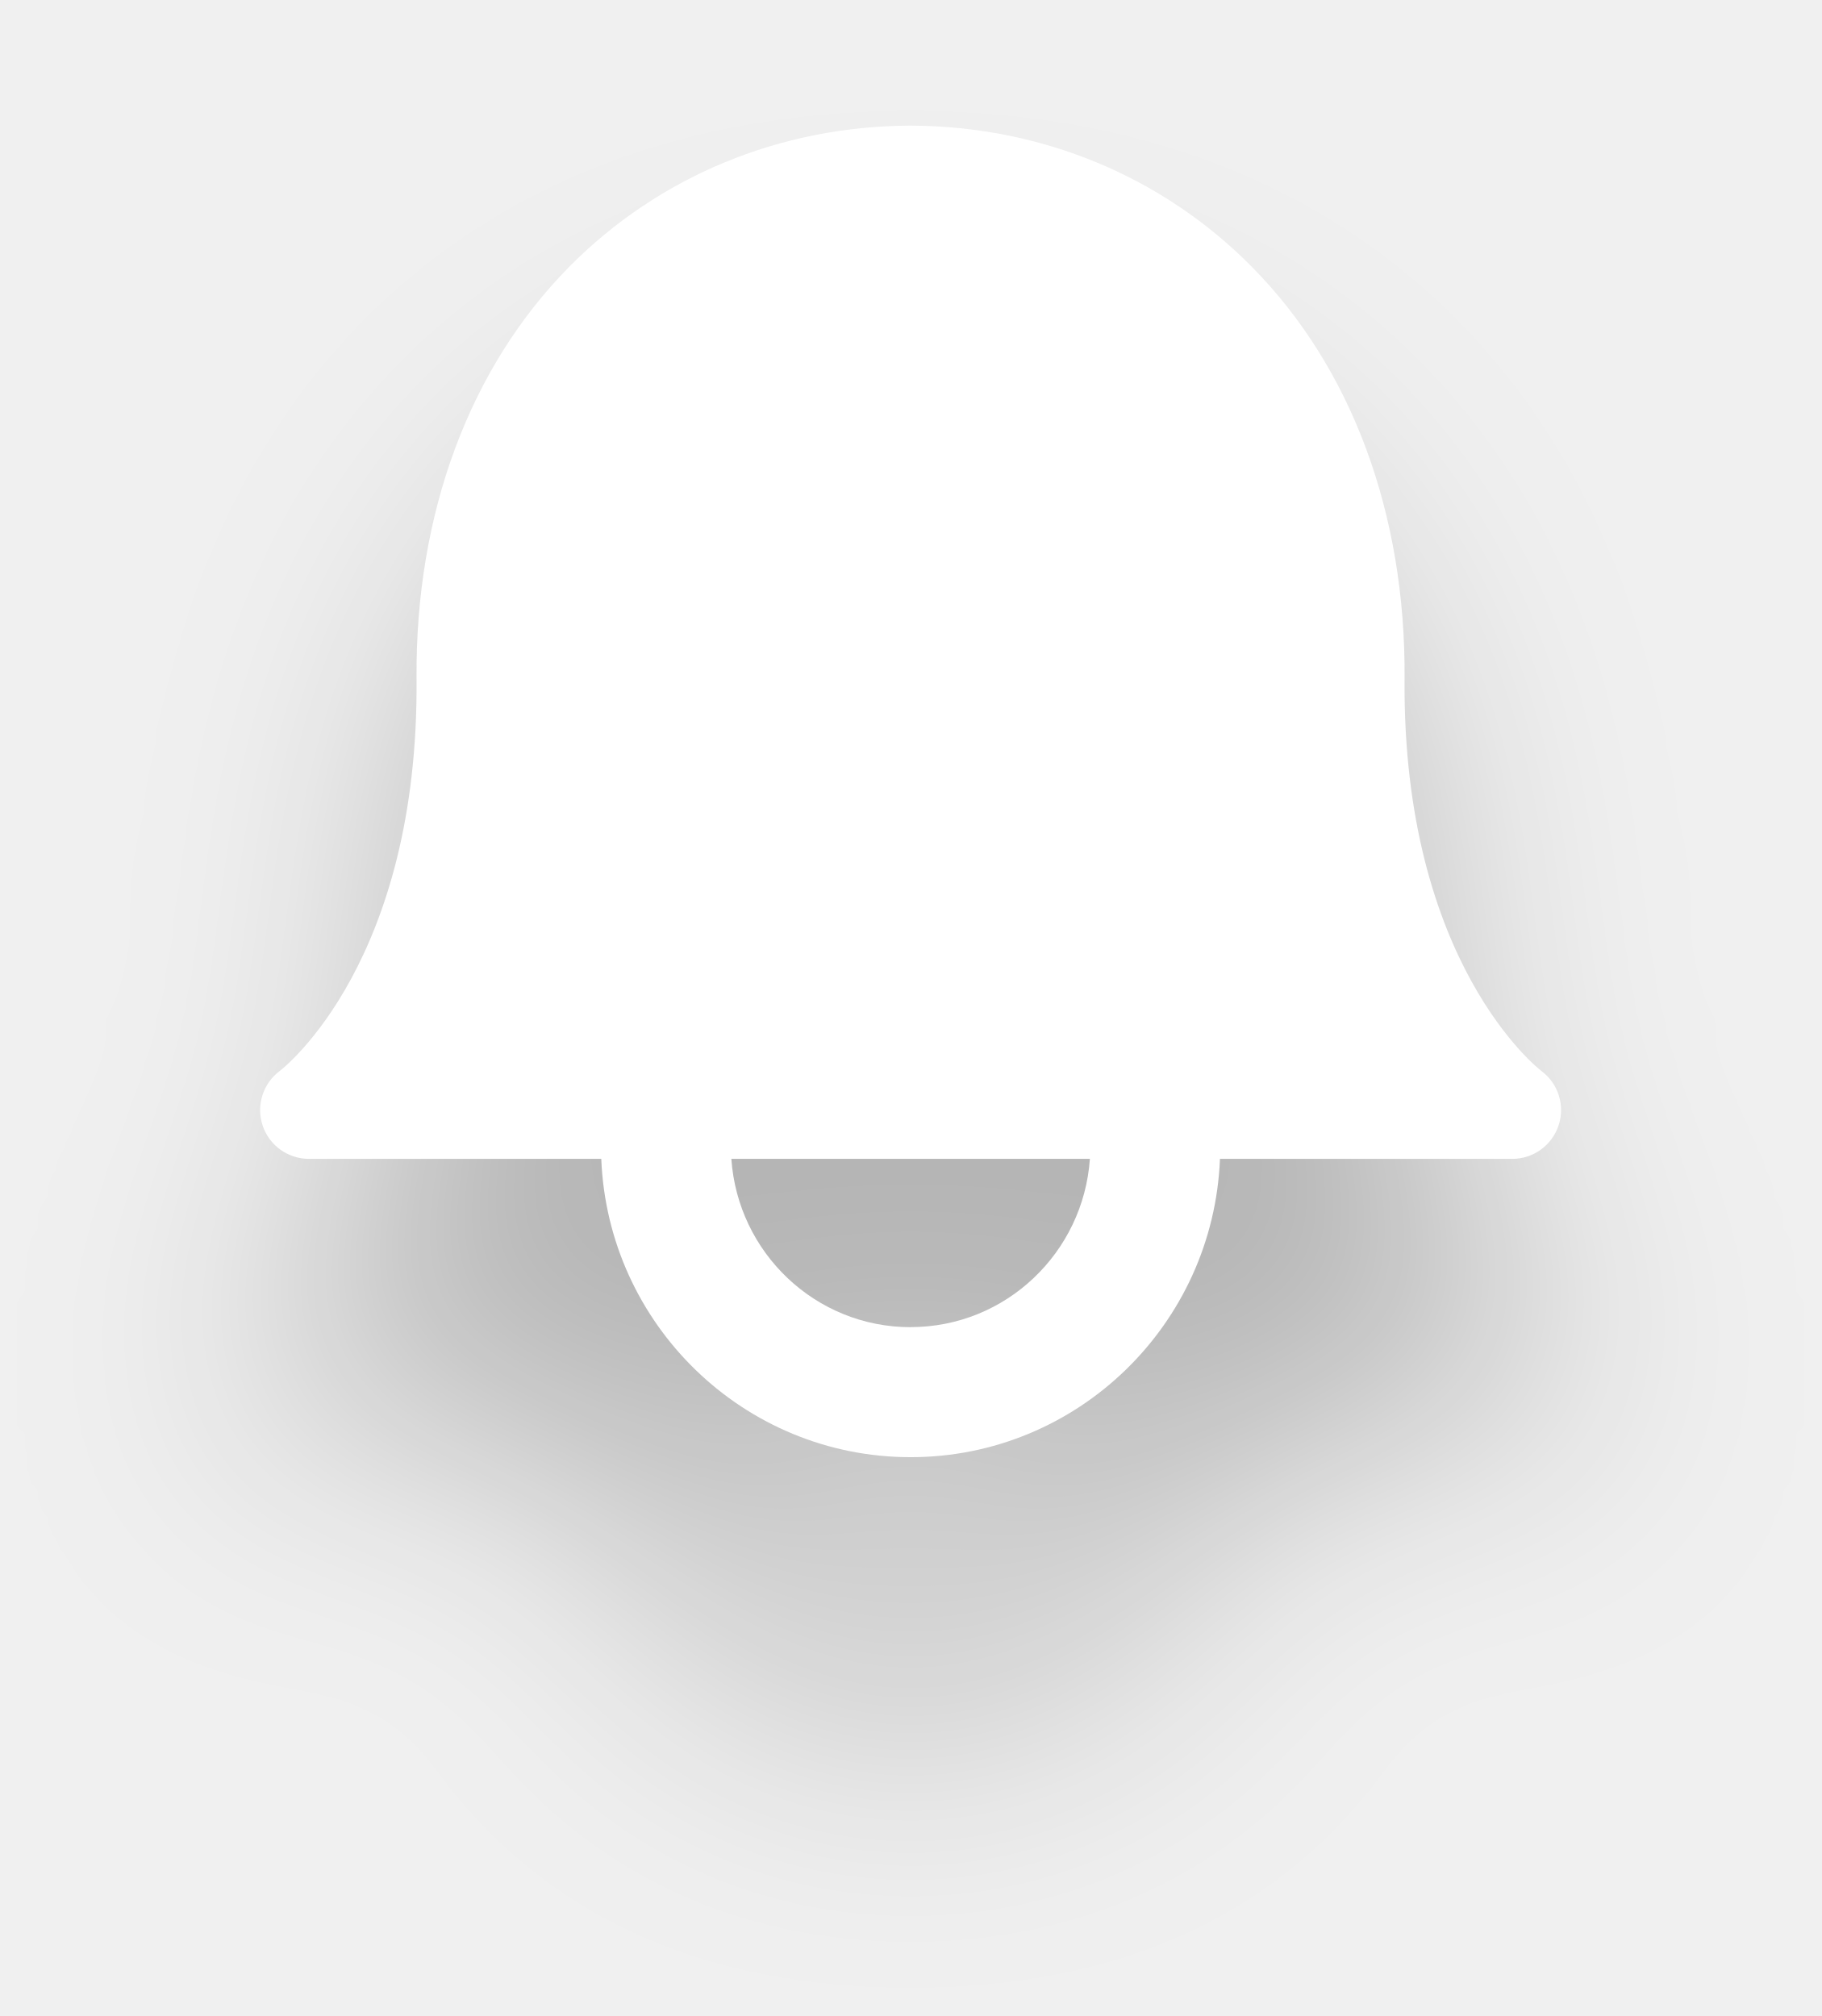
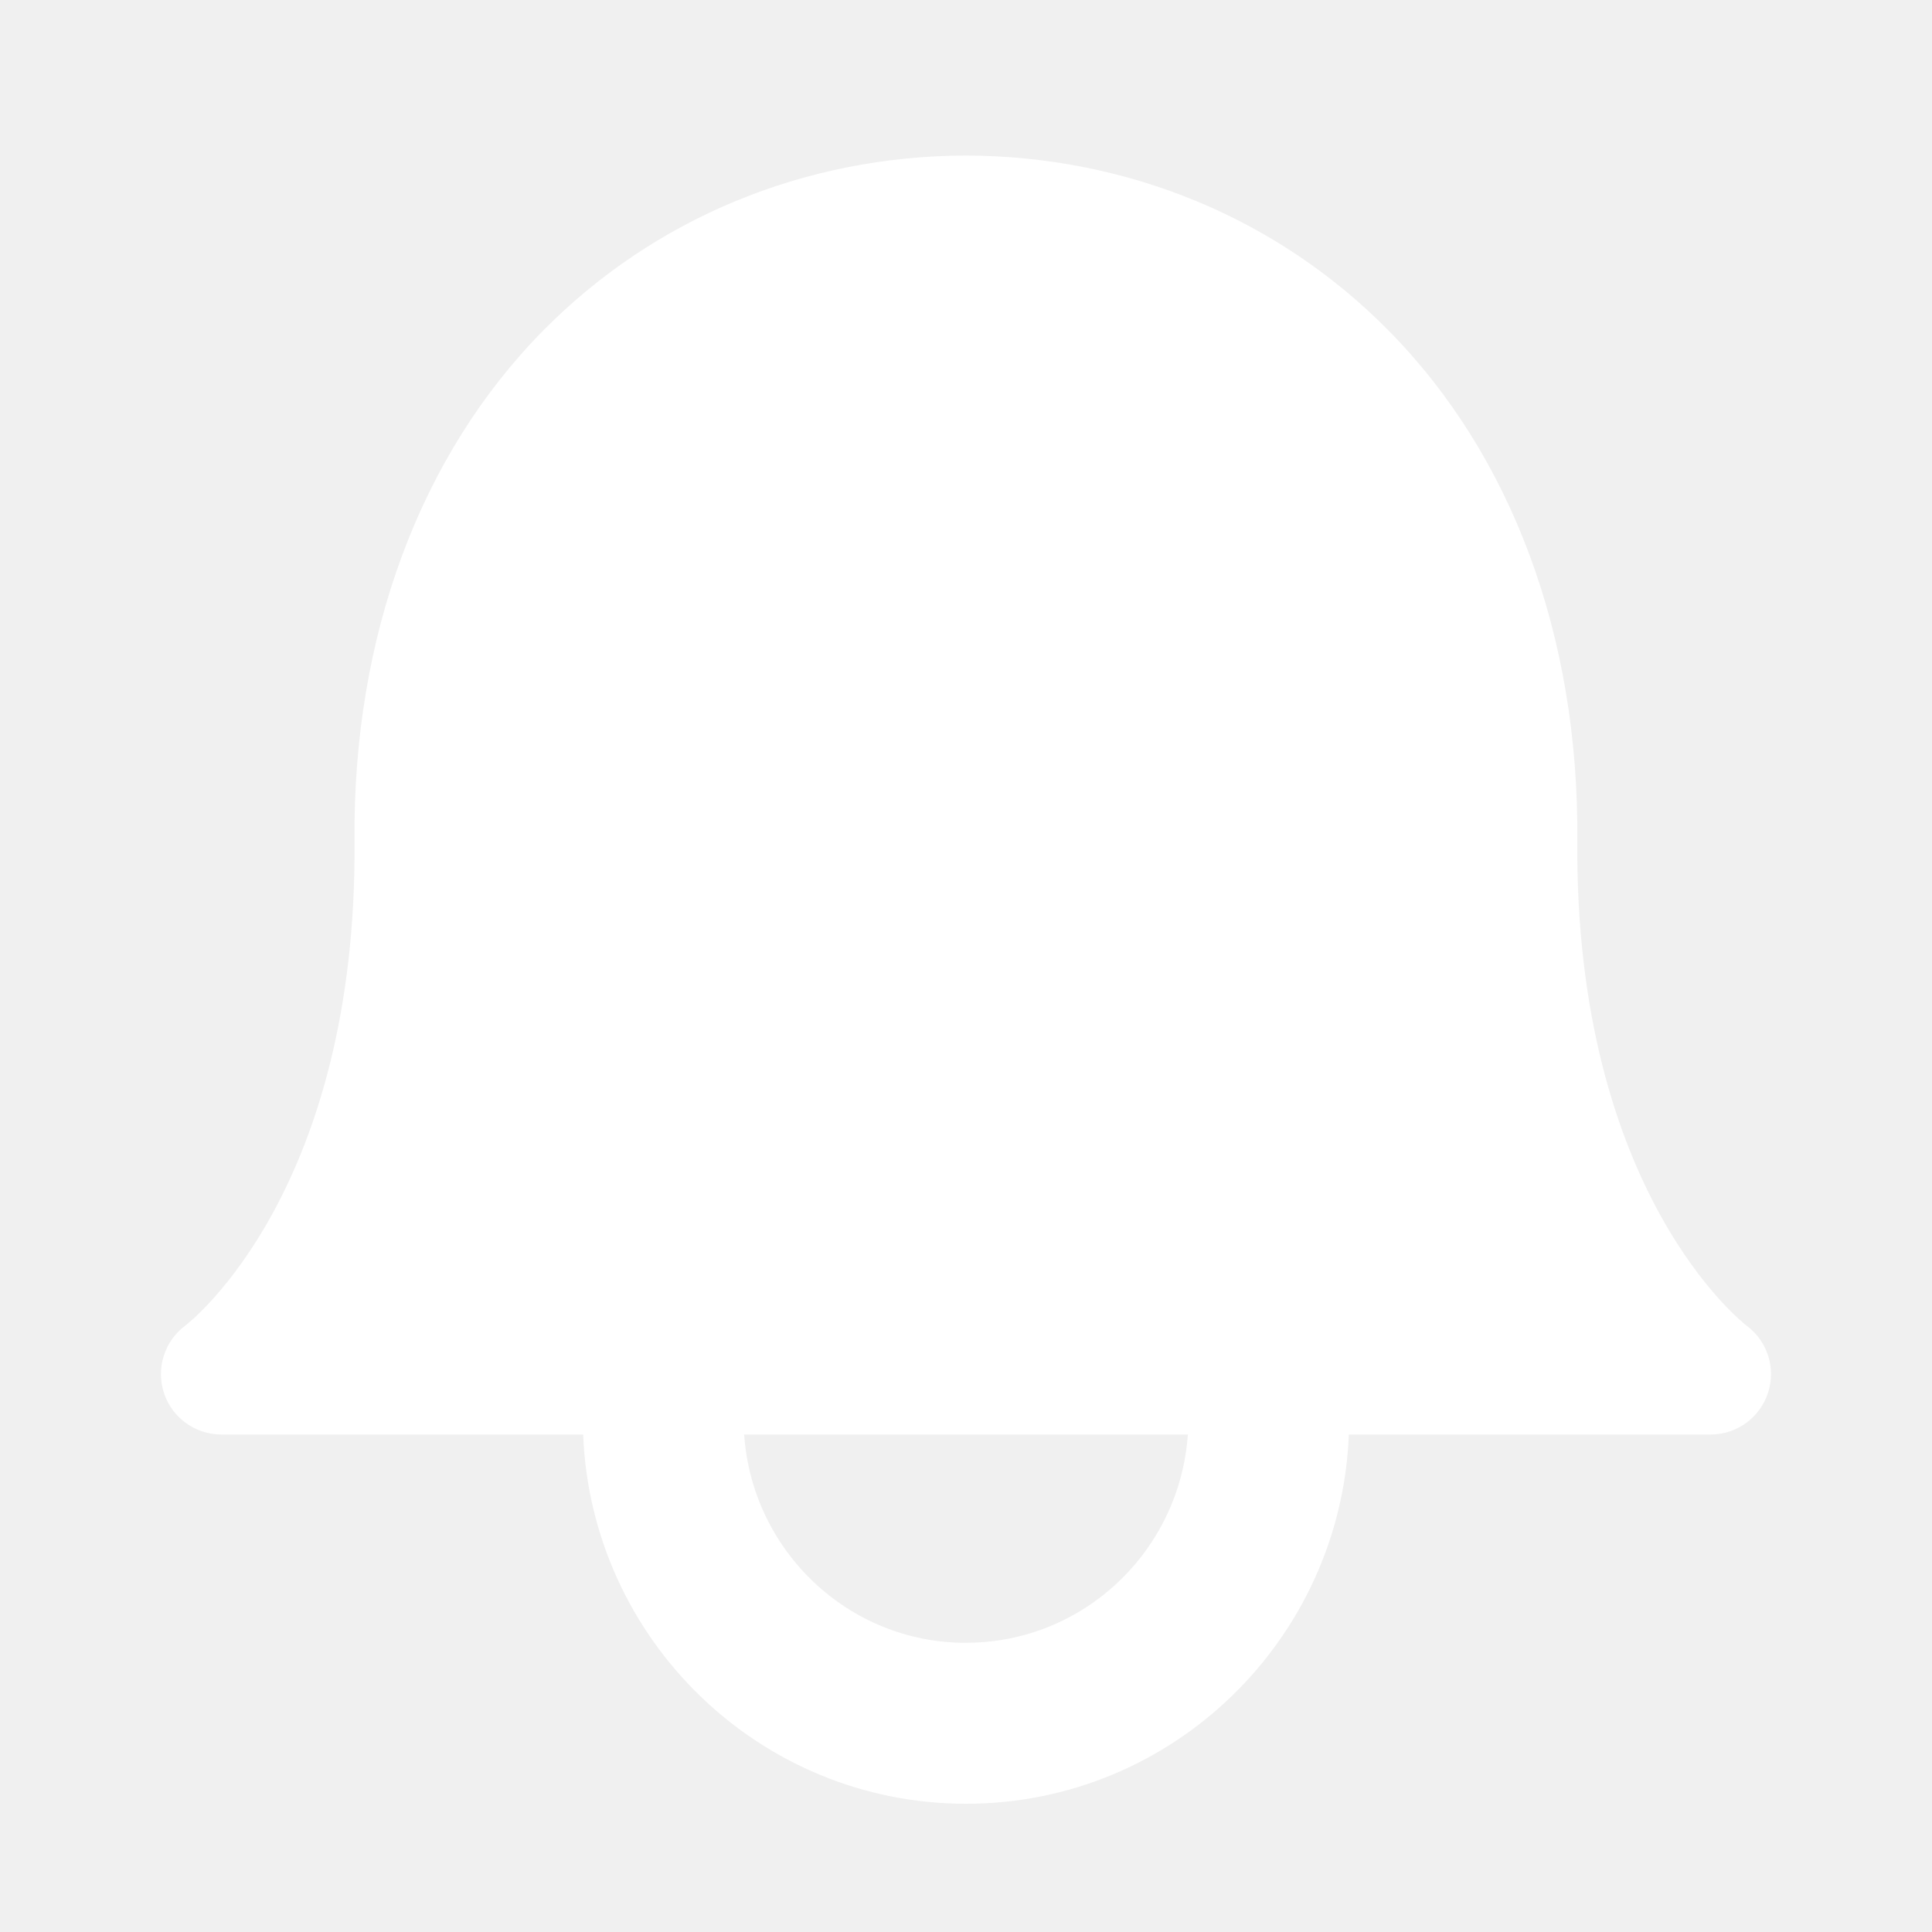
- <svg xmlns="http://www.w3.org/2000/svg" width="28" height="31" viewBox="0 0 28 31" fill="none">
-   <g filter="url(#filter0_d)">
-     <path d="M23.697 16.468C23.677 16.452 21.557 14.828 21.594 10.438C21.614 7.905 20.782 5.656 19.247 4.104C17.872 2.711 16.01 1.94 14.005 1.932H13.992C11.988 1.94 10.126 2.712 8.75 4.104C7.216 5.657 6.383 7.906 6.404 10.437C6.441 14.769 4.384 16.404 4.302 16.467C4.042 16.661 3.936 16.997 4.037 17.305C4.138 17.613 4.427 17.82 4.75 17.82H9.244C9.344 20.364 11.432 22.407 14 22.407C16.568 22.407 18.655 20.364 18.756 17.82H23.25C23.574 17.82 23.86 17.612 23.962 17.305C24.064 16.998 23.957 16.661 23.697 16.468ZM14 20.408C12.534 20.408 11.343 19.261 11.244 17.82H16.756C16.656 19.26 15.466 20.407 14 20.407V20.408Z" fill="white" />
-   </g>
-   <defs>
-     <filter id="filter0_d" x="-2" y="0" width="32" height="32" filterUnits="userSpaceOnUse" color-interpolation-filters="sRGB">
-       <feFlood flood-opacity="0" result="BackgroundImageFix" />
-       <feColorMatrix in="SourceAlpha" type="matrix" values="0 0 0 0 0 0 0 0 0 0 0 0 0 0 0 0 0 0 127 0" />
-       <feOffset dy="4" />
-       <feGaussianBlur stdDeviation="2" />
-       <feColorMatrix type="matrix" values="0 0 0 0 0 0 0 0 0 0 0 0 0 0 0 0 0 0 0.25 0" />
-       <feBlend mode="normal" in2="BackgroundImageFix" result="effect1_dropShadow" />
-       <feBlend mode="normal" in="SourceGraphic" in2="effect1_dropShadow" result="shape" />
-     </filter>
-   </defs>
+ <svg xmlns="http://www.w3.org/2000/svg" width="24" height="24" viewBox="0 0 24 24" fill="none">
+   <path d="M21.697 16.468C21.677 16.452 19.557 14.828 19.594 10.438C19.614 7.905 18.782 5.656 17.247 4.104C15.872 2.711 14.01 1.94 12.005 1.932H11.992C9.988 1.94 8.126 2.712 6.75 4.104C5.216 5.657 4.383 7.906 4.404 10.437C4.441 14.769 2.384 16.404 2.302 16.467C2.042 16.661 1.936 16.997 2.037 17.305C2.138 17.613 2.427 17.82 2.75 17.82H7.244C7.344 20.364 9.432 22.407 12 22.407C14.568 22.407 16.655 20.364 16.756 17.82H21.25C21.574 17.82 21.86 17.612 21.962 17.305C22.064 16.998 21.957 16.661 21.697 16.468ZM12 20.408C10.534 20.408 9.343 19.261 9.244 17.82H14.756C14.656 19.26 13.466 20.407 12 20.407V20.408Z" fill="white" />
</svg>
